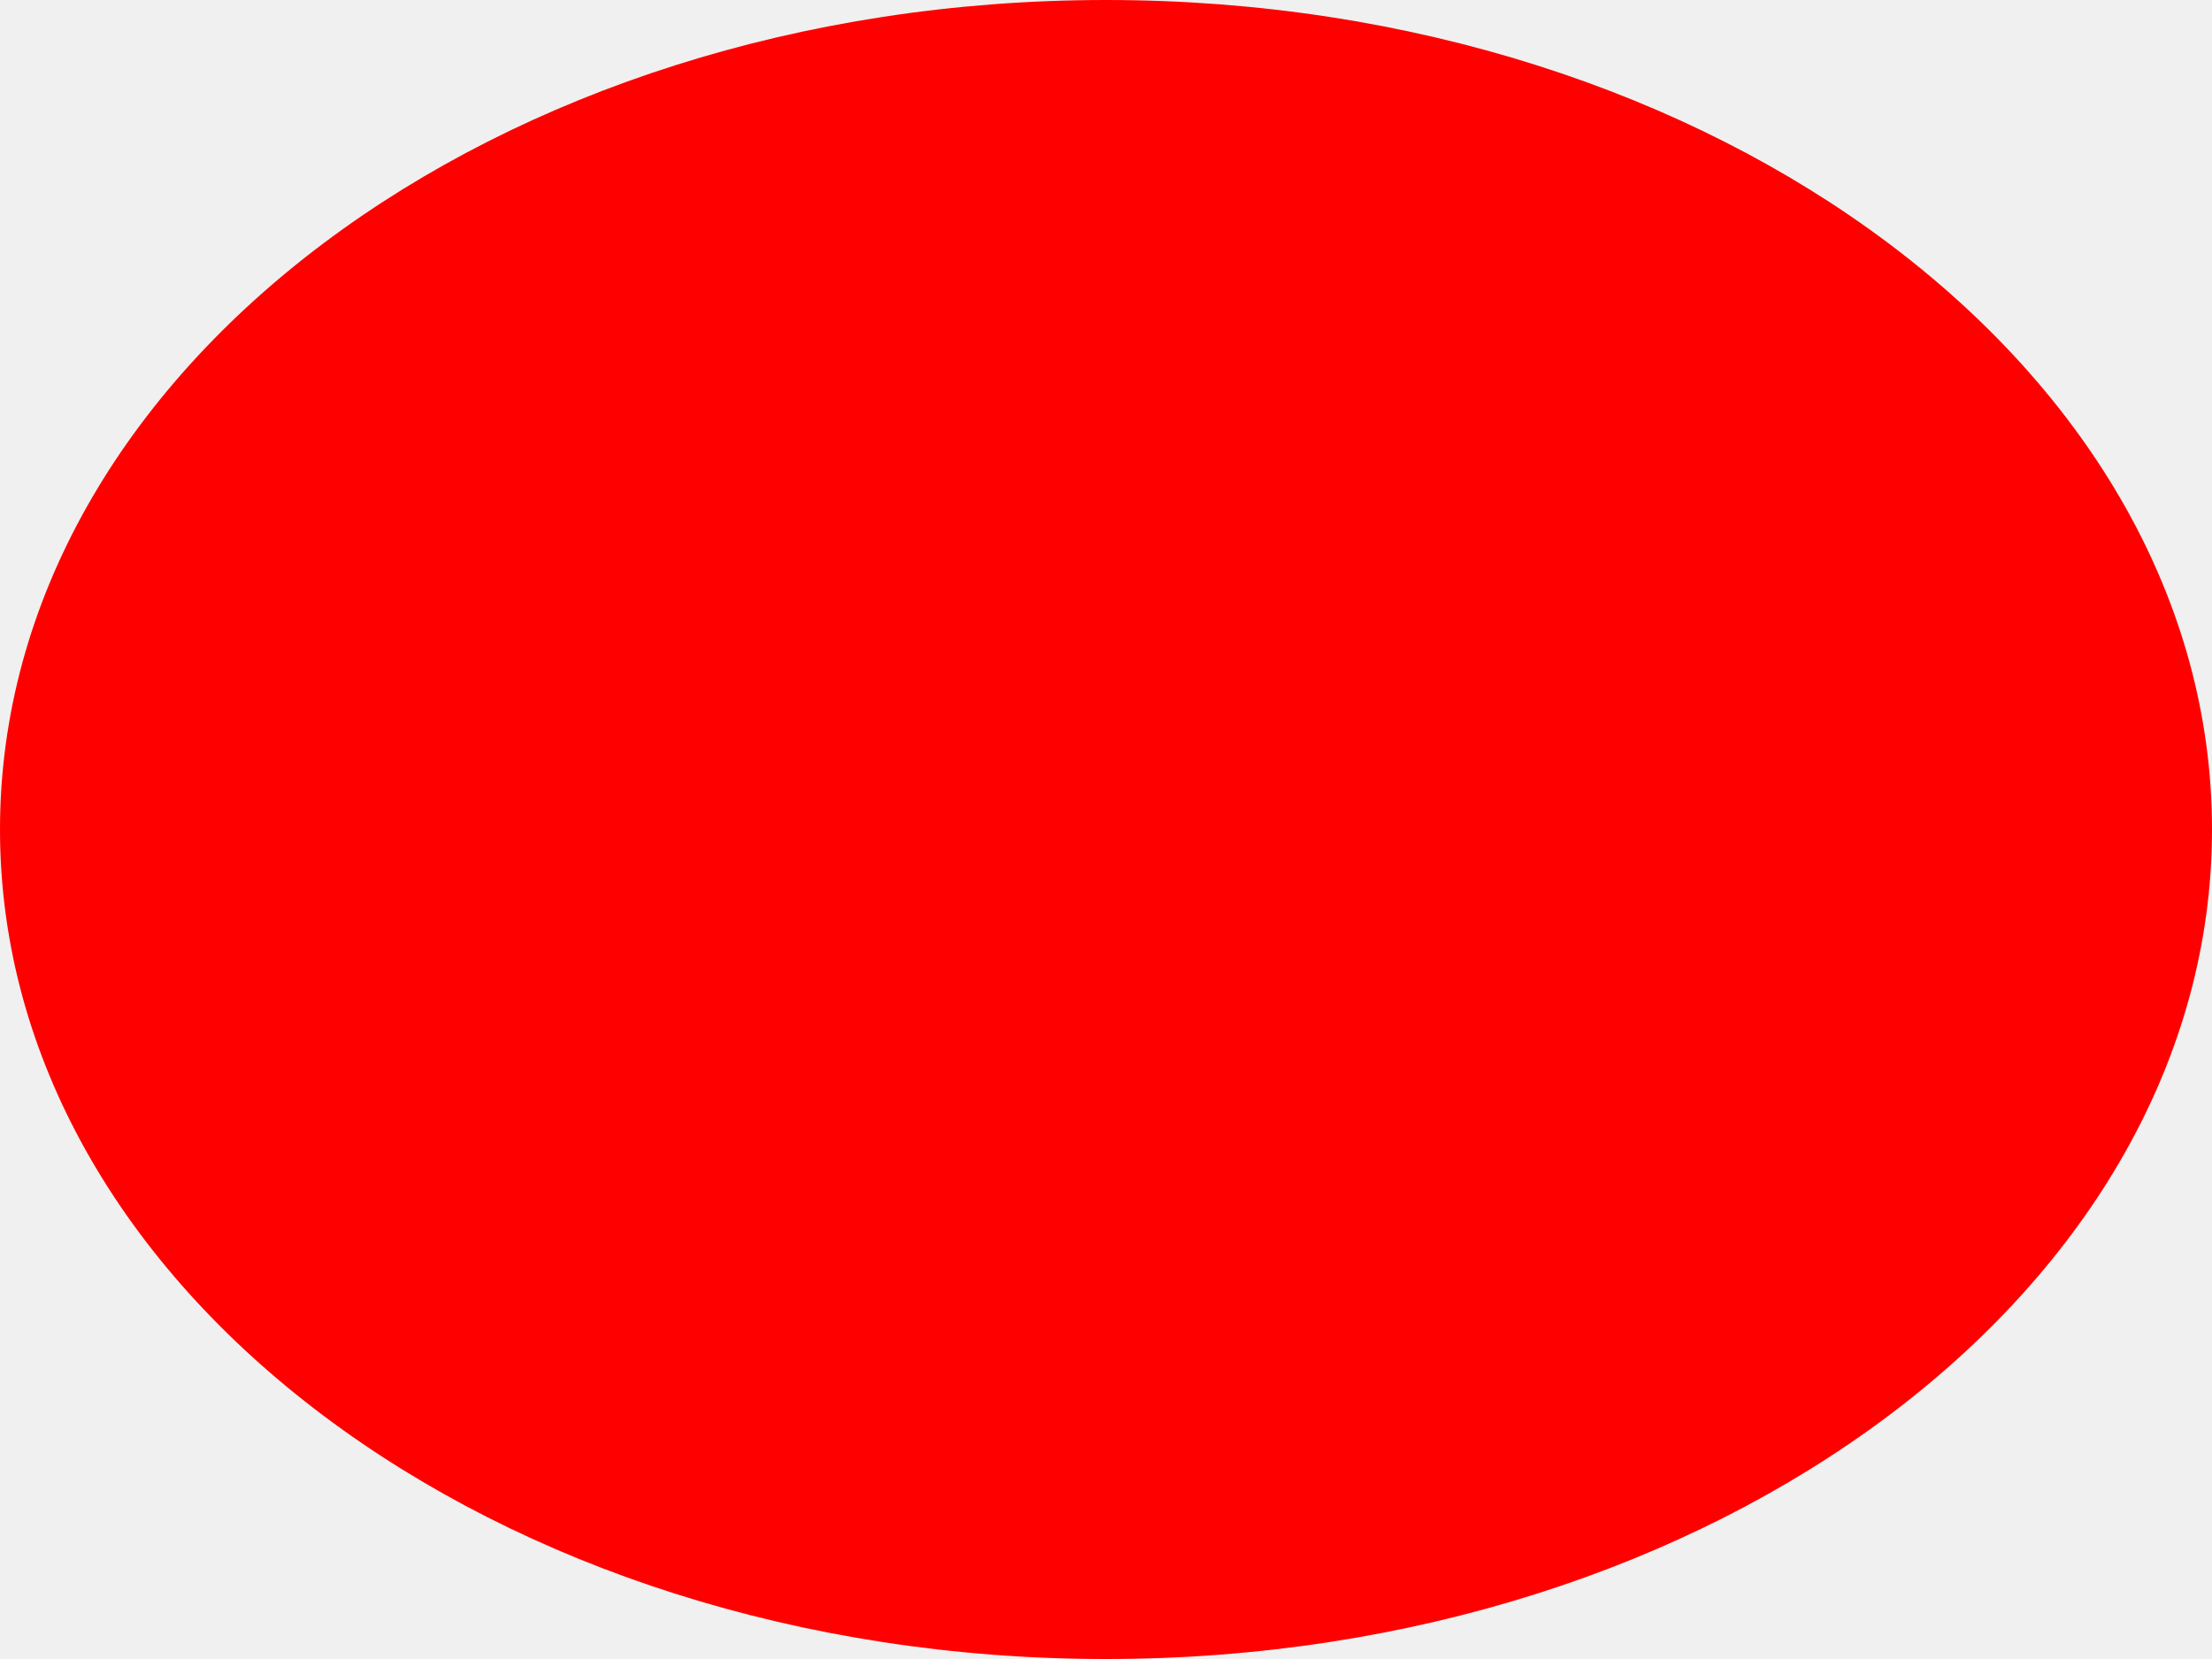
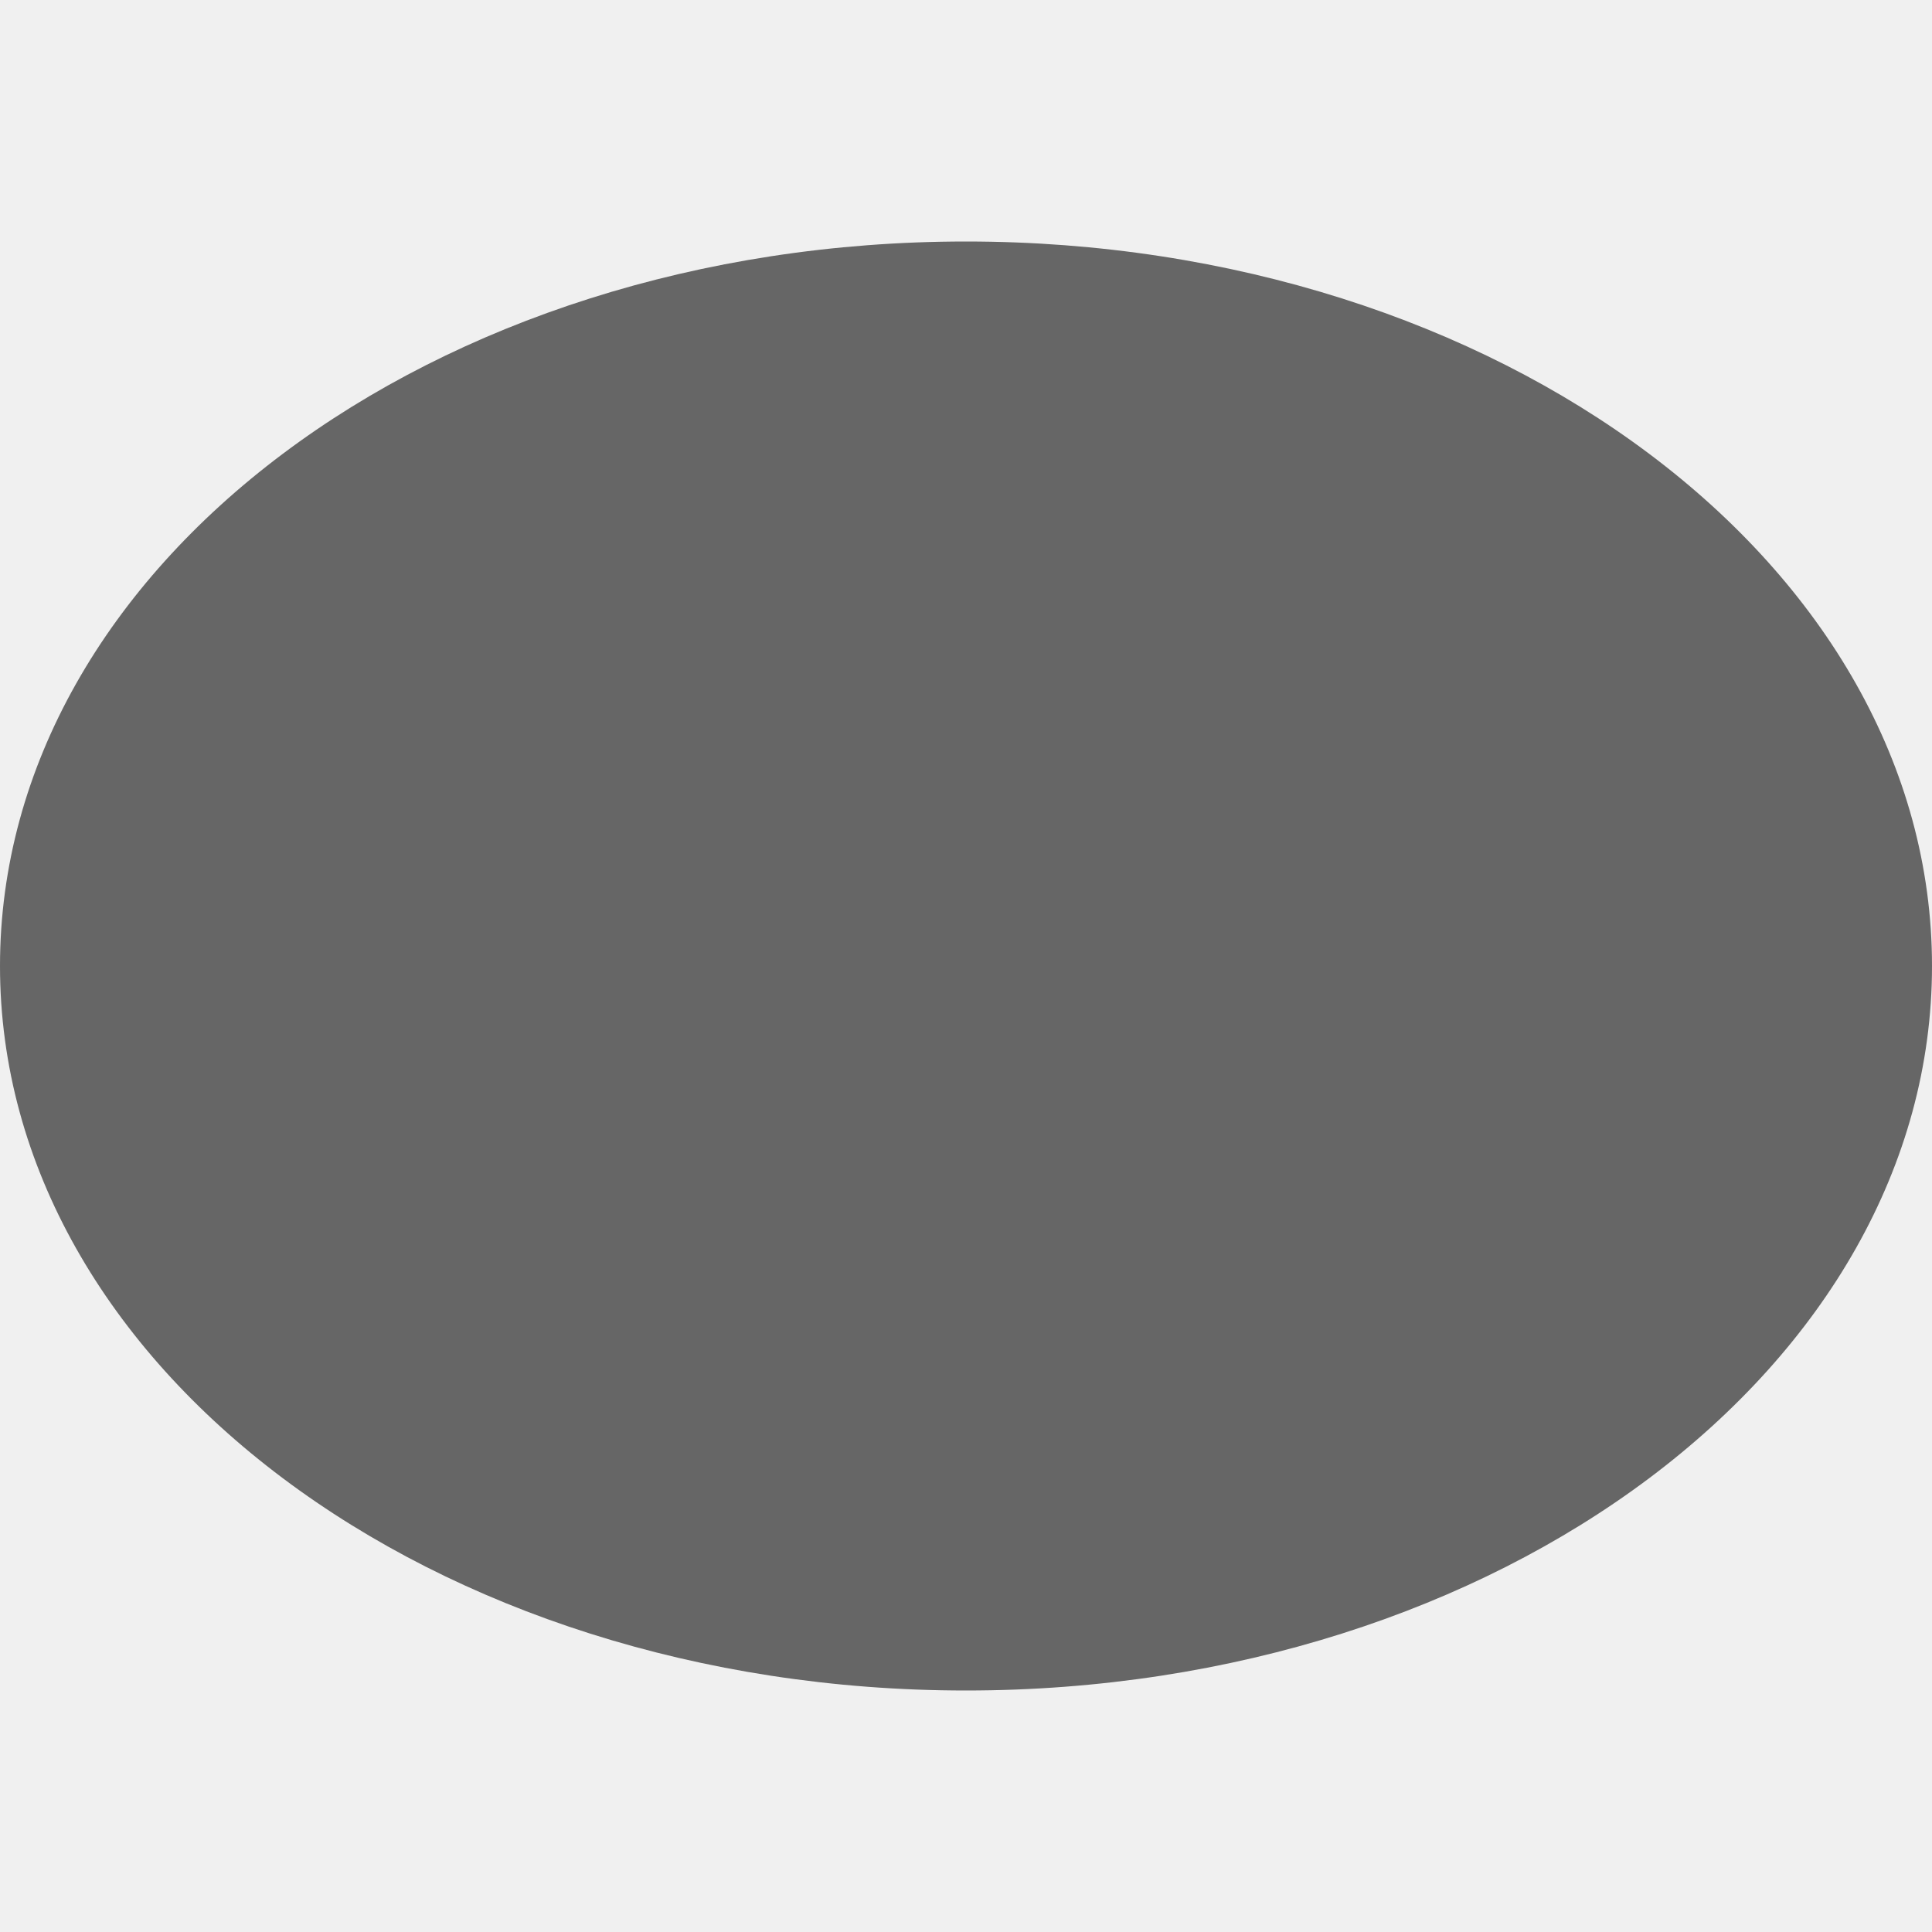
- <svg xmlns="http://www.w3.org/2000/svg" width="12" height="9" viewBox="0 0 12 9" fill="none">
+ <svg xmlns="http://www.w3.org/2000/svg" width="1em" height="1em" viewBox="0 0 12 9" fill="none">
  <g clip-path="url(#clip0_8_207)">
-     <path d="M6 9C9.314 9 12 6.985 12 4.5C12 2.015 9.314 0 6 0C2.686 0 0 2.015 0 4.5C0 6.985 2.686 9 6 9Z" fill="#FF0000" />
+     <path d="M6 9C9.314 9 12 6.985 12 4.5C12 2.015 9.314 0 6 0C2.686 0 0 2.015 0 4.5C0 6.985 2.686 9 6 9Z" fill="#666666" />
  </g>
  <defs>
    <clipPath id="clip0_8_207">
-       <rect width="12" height="9" fill="white" />
+       <rect width="12" height="9" fill="#666666" />
    </clipPath>
  </defs>
</svg>
